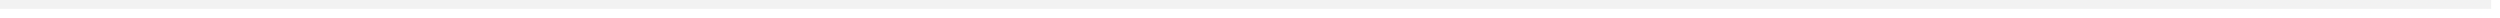
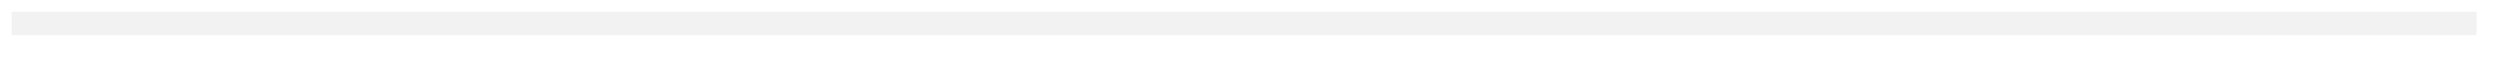
- <svg xmlns="http://www.w3.org/2000/svg" version="1.1" width="283px" height="2px">
-   <g transform="matrix(1 0 0 1 -959 -386 )">
-     <path d="M 959 386.5  L 1241 386.5  " stroke-width="1" stroke="#f2f2f2" fill="none" />
+ <svg xmlns="http://www.w3.org/2000/svg" version="1.1" width="214px" height="5px">
+   <g transform="matrix(1 0 0 1 -751 -353 )">
+     <path d="M 752 355  L 963 355  " stroke-width="2" stroke="#f2f2f2" fill="none" />
  </g>
</svg>
